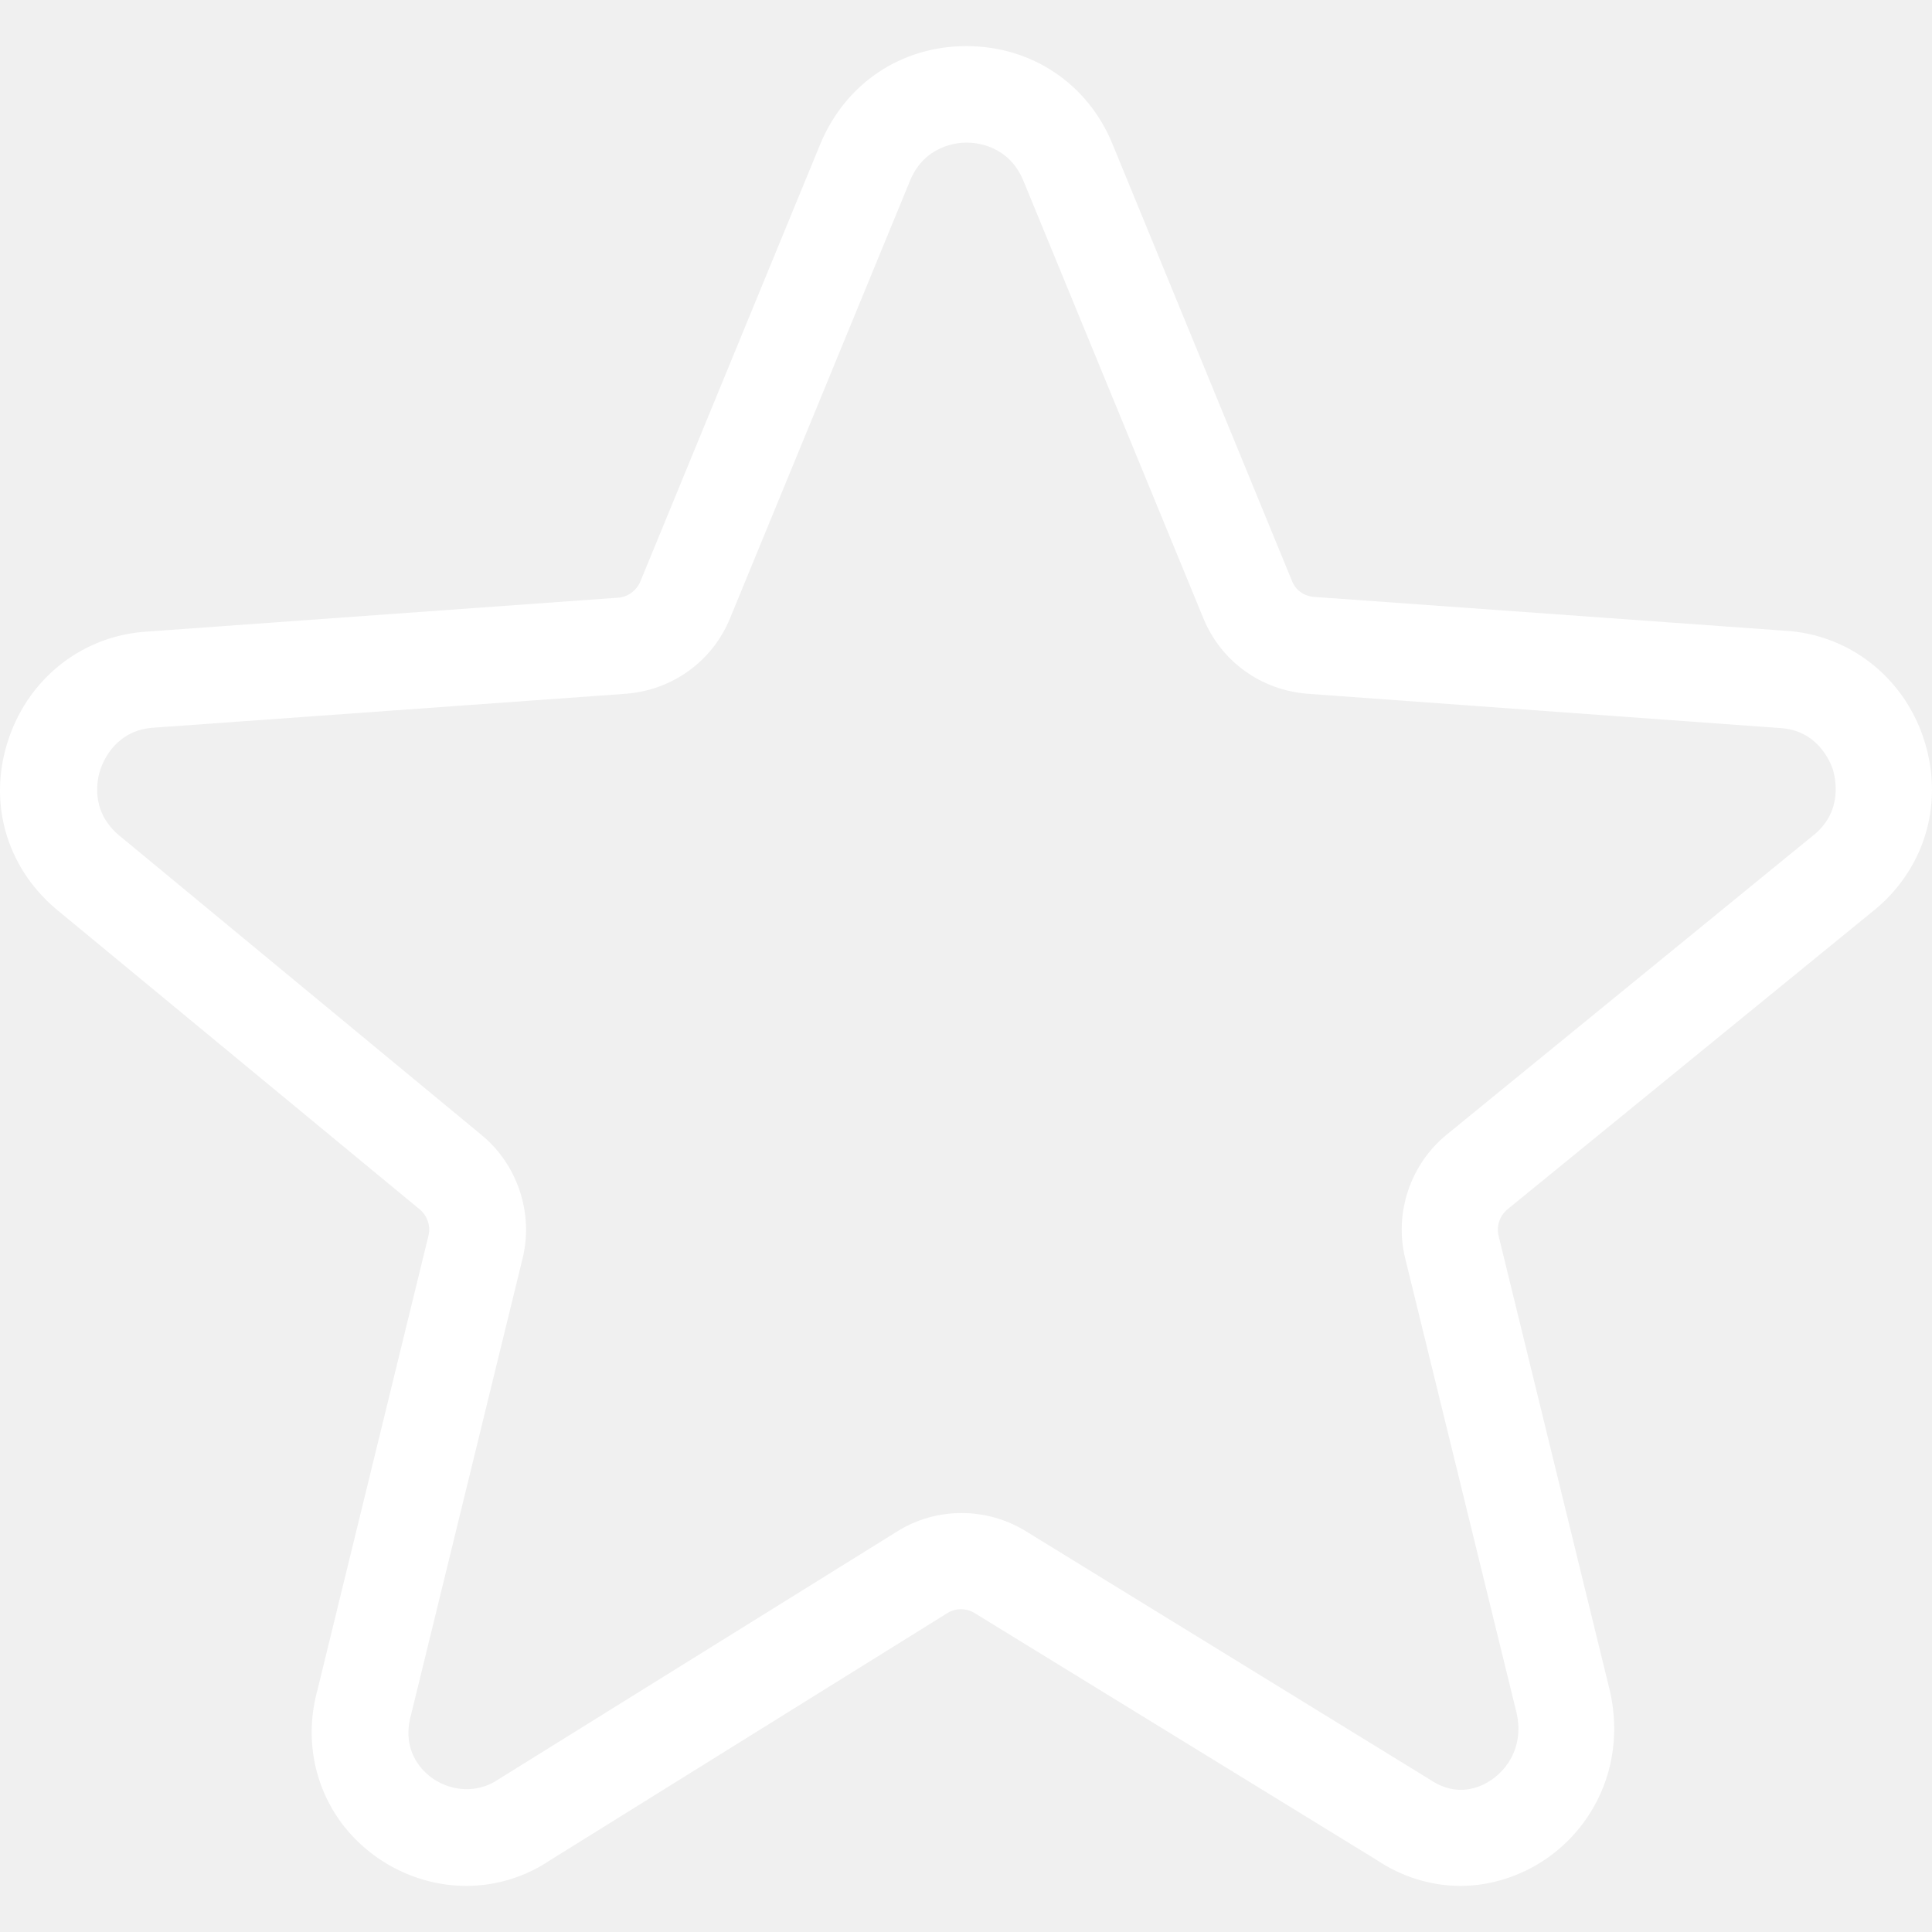
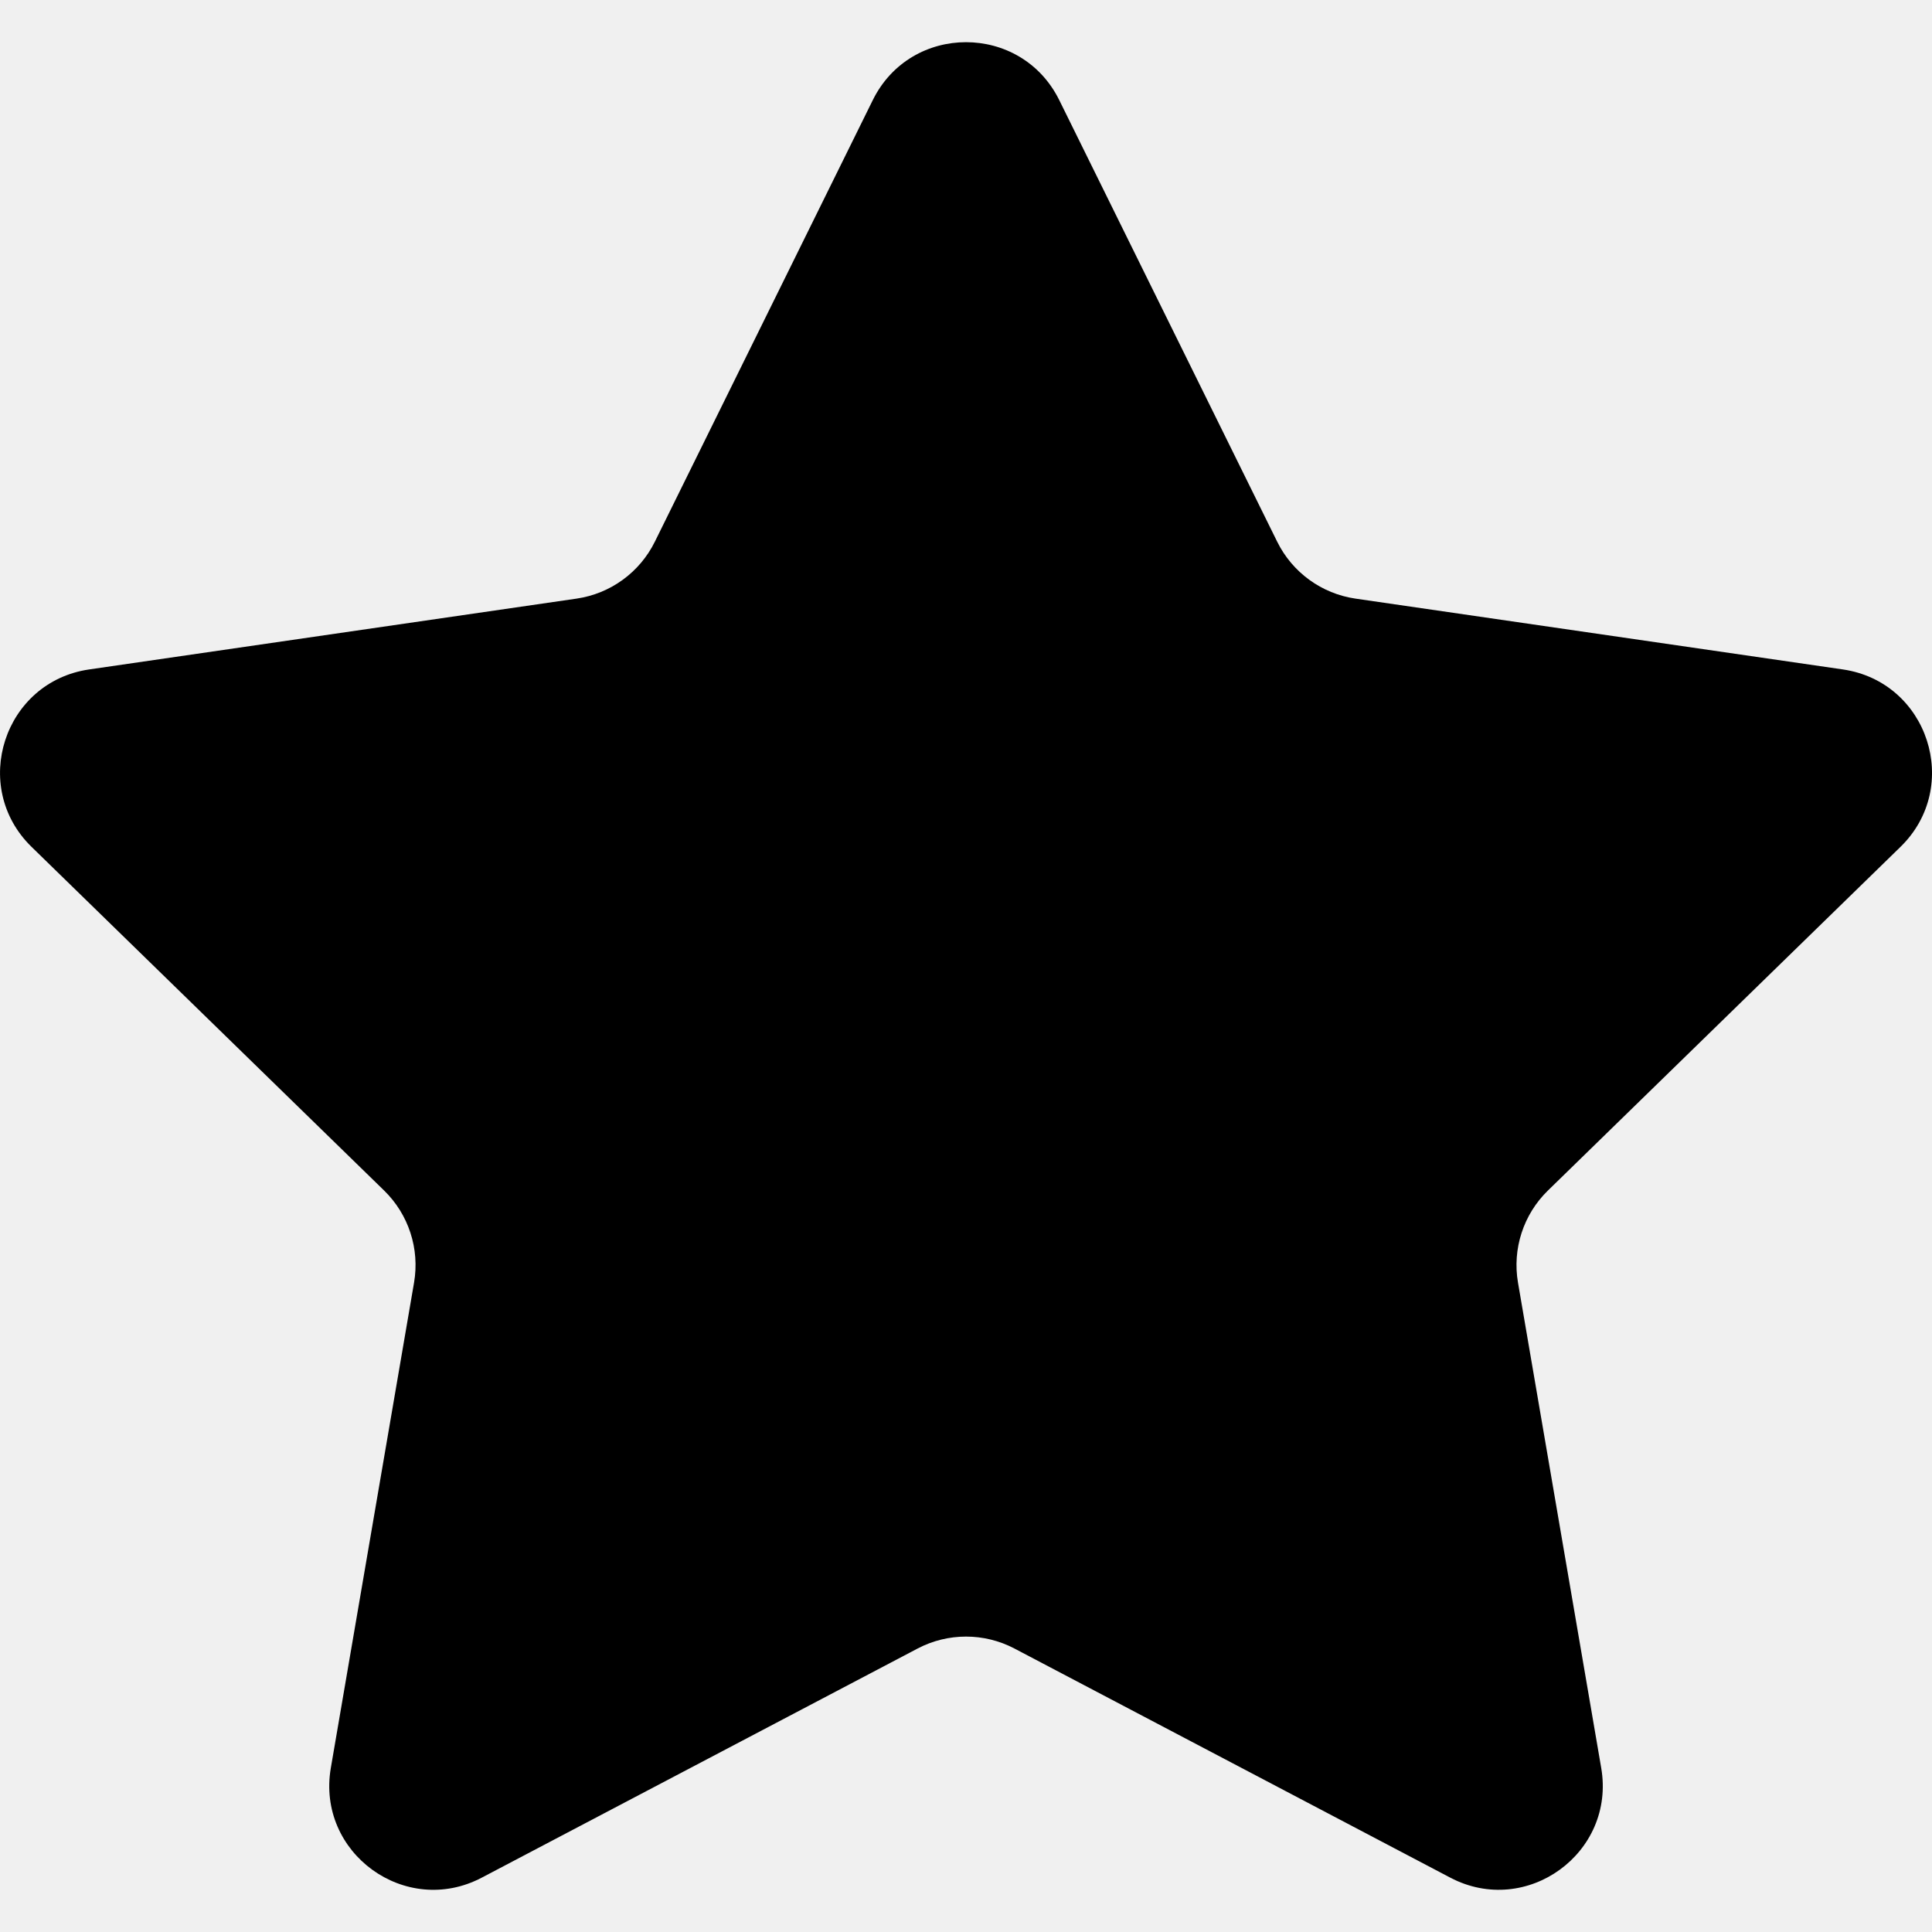
- <svg xmlns="http://www.w3.org/2000/svg" version="1.1" id="Capa_1" x="0px" y="0px" viewBox="0 0 490.727 490.727" style="enable-background:new 0 0 490.727 490.727; fill: white;" xml:space="preserve">
-   <g>
-     <path d="M453.443,160.214l-119.7-8.6c-2.5-0.2-4.7-1.7-5.6-4.1l-45.6-111c-6.3-15.3-20.5-24.8-37.1-24.8s-30.7,9.5-37.1,24.9   l-45.7,111.1c-1,2.3-3.1,3.9-5.6,4.1l-119.5,8.6c-16.2,0.9-30,11.5-35.3,27.1c-5.4,15.8-0.9,32.4,11.9,43.3l92.5,76.4   c1.9,1.6,2.8,4.2,2.2,6.6l-28.2,115.4c-3.3,12-1,24.4,6.3,34.1c7.5,9.8,19.2,15.7,31.5,15.7c7.6,0,15-2.3,21.1-6.4l101.1-62.9   c2.1-1.3,4.8-1.3,6.9,0l102.1,62.7c6.4,4.3,13.8,6.6,21.3,6.6c11.5,0,22.9-5.5,30.3-14.8c7.7-9.6,10.5-22.1,7.7-34.6l-28.3-115.7   c-0.6-2.5,0.3-5.1,2.2-6.7l93.9-76.6c12.6-10.8,17.1-27.4,11.8-43.2C483.343,171.814,469.443,161.114,453.443,160.214z    M461.143,211.714l-93.7,76.5c-9.2,7.5-13.4,19.9-10.5,31.5l28.3,115.5c1.5,6.8-1.2,11.5-3,13.7c-2.8,3.5-7,5.7-11.2,5.7   c-2.6,0-5.2-0.8-8-2.7l-102.5-63c-4.9-3-10.5-4.6-16.3-4.6s-11.5,1.6-16.4,4.7l-101.5,63.1c-6.5,4.3-15.2,2.4-19.8-3.6   c-1.9-2.5-3.9-6.8-2.1-13.1l28.3-115.8c2.8-11.5-1.3-23.8-10.4-31.3l-92.3-76.3c-7.3-6.3-5.3-14.4-4.5-16.7s4.1-10,13.7-10.5   l119.7-8.6c11.8-0.9,22-8.2,26.5-19.2l45.7-111.1c3.7-9,12-9.7,14.4-9.7c2.4,0,10.7,0.7,14.4,9.7l45.7,111.1   c4.5,11,14.7,18.3,26.5,19.2l119.9,8.7c9.4,0.5,12.7,8.2,13.5,10.5C466.143,197.514,468.143,205.614,461.143,211.714z" />
-   </g>
+ <svg xmlns="http://www.w3.org/2000/svg" version="1.1" id="Capa_1" x="0px" y="0px" viewBox="0 0 47.94 47.94" style="enable-background:new 0 0 47.94 47.94;" xml:space="preserve">
+   <path d="M26.285,2.486l5.407,10.956c0.376,0.762,1.103,1.29,1.944,1.412l12.091,1.757  c2.118,0.308,2.963,2.91,1.431,4.403l-8.749,8.528c-0.608,0.593-0.886,1.448-0.742,2.285l2.065,12.042  c0.362,2.109-1.852,3.717-3.746,2.722l-10.814-5.685c-0.752-0.395-1.651-0.395-2.403,0l-10.814,5.685  c-1.894,0.996-4.108-0.613-3.746-2.722l2.065-12.042c0.144-0.837-0.134-1.692-0.742-2.285l-8.749-8.528  c-1.532-1.494-0.687-4.096,1.431-4.403l12.091-1.757c0.841-0.122,1.568-0.65,1.944-1.412l5.407-10.956  C22.602,0.567,25.338,0.567,26.285,2.486z" />
  <g>
</g>
  <g>
</g>
  <g>
</g>
  <g>
</g>
  <g>
</g>
  <g>
</g>
  <g>
</g>
  <g>
</g>
  <g>
</g>
  <g>
</g>
  <g>
</g>
  <g>
</g>
  <g>
</g>
  <g>
</g>
  <g>
</g>
</svg>
